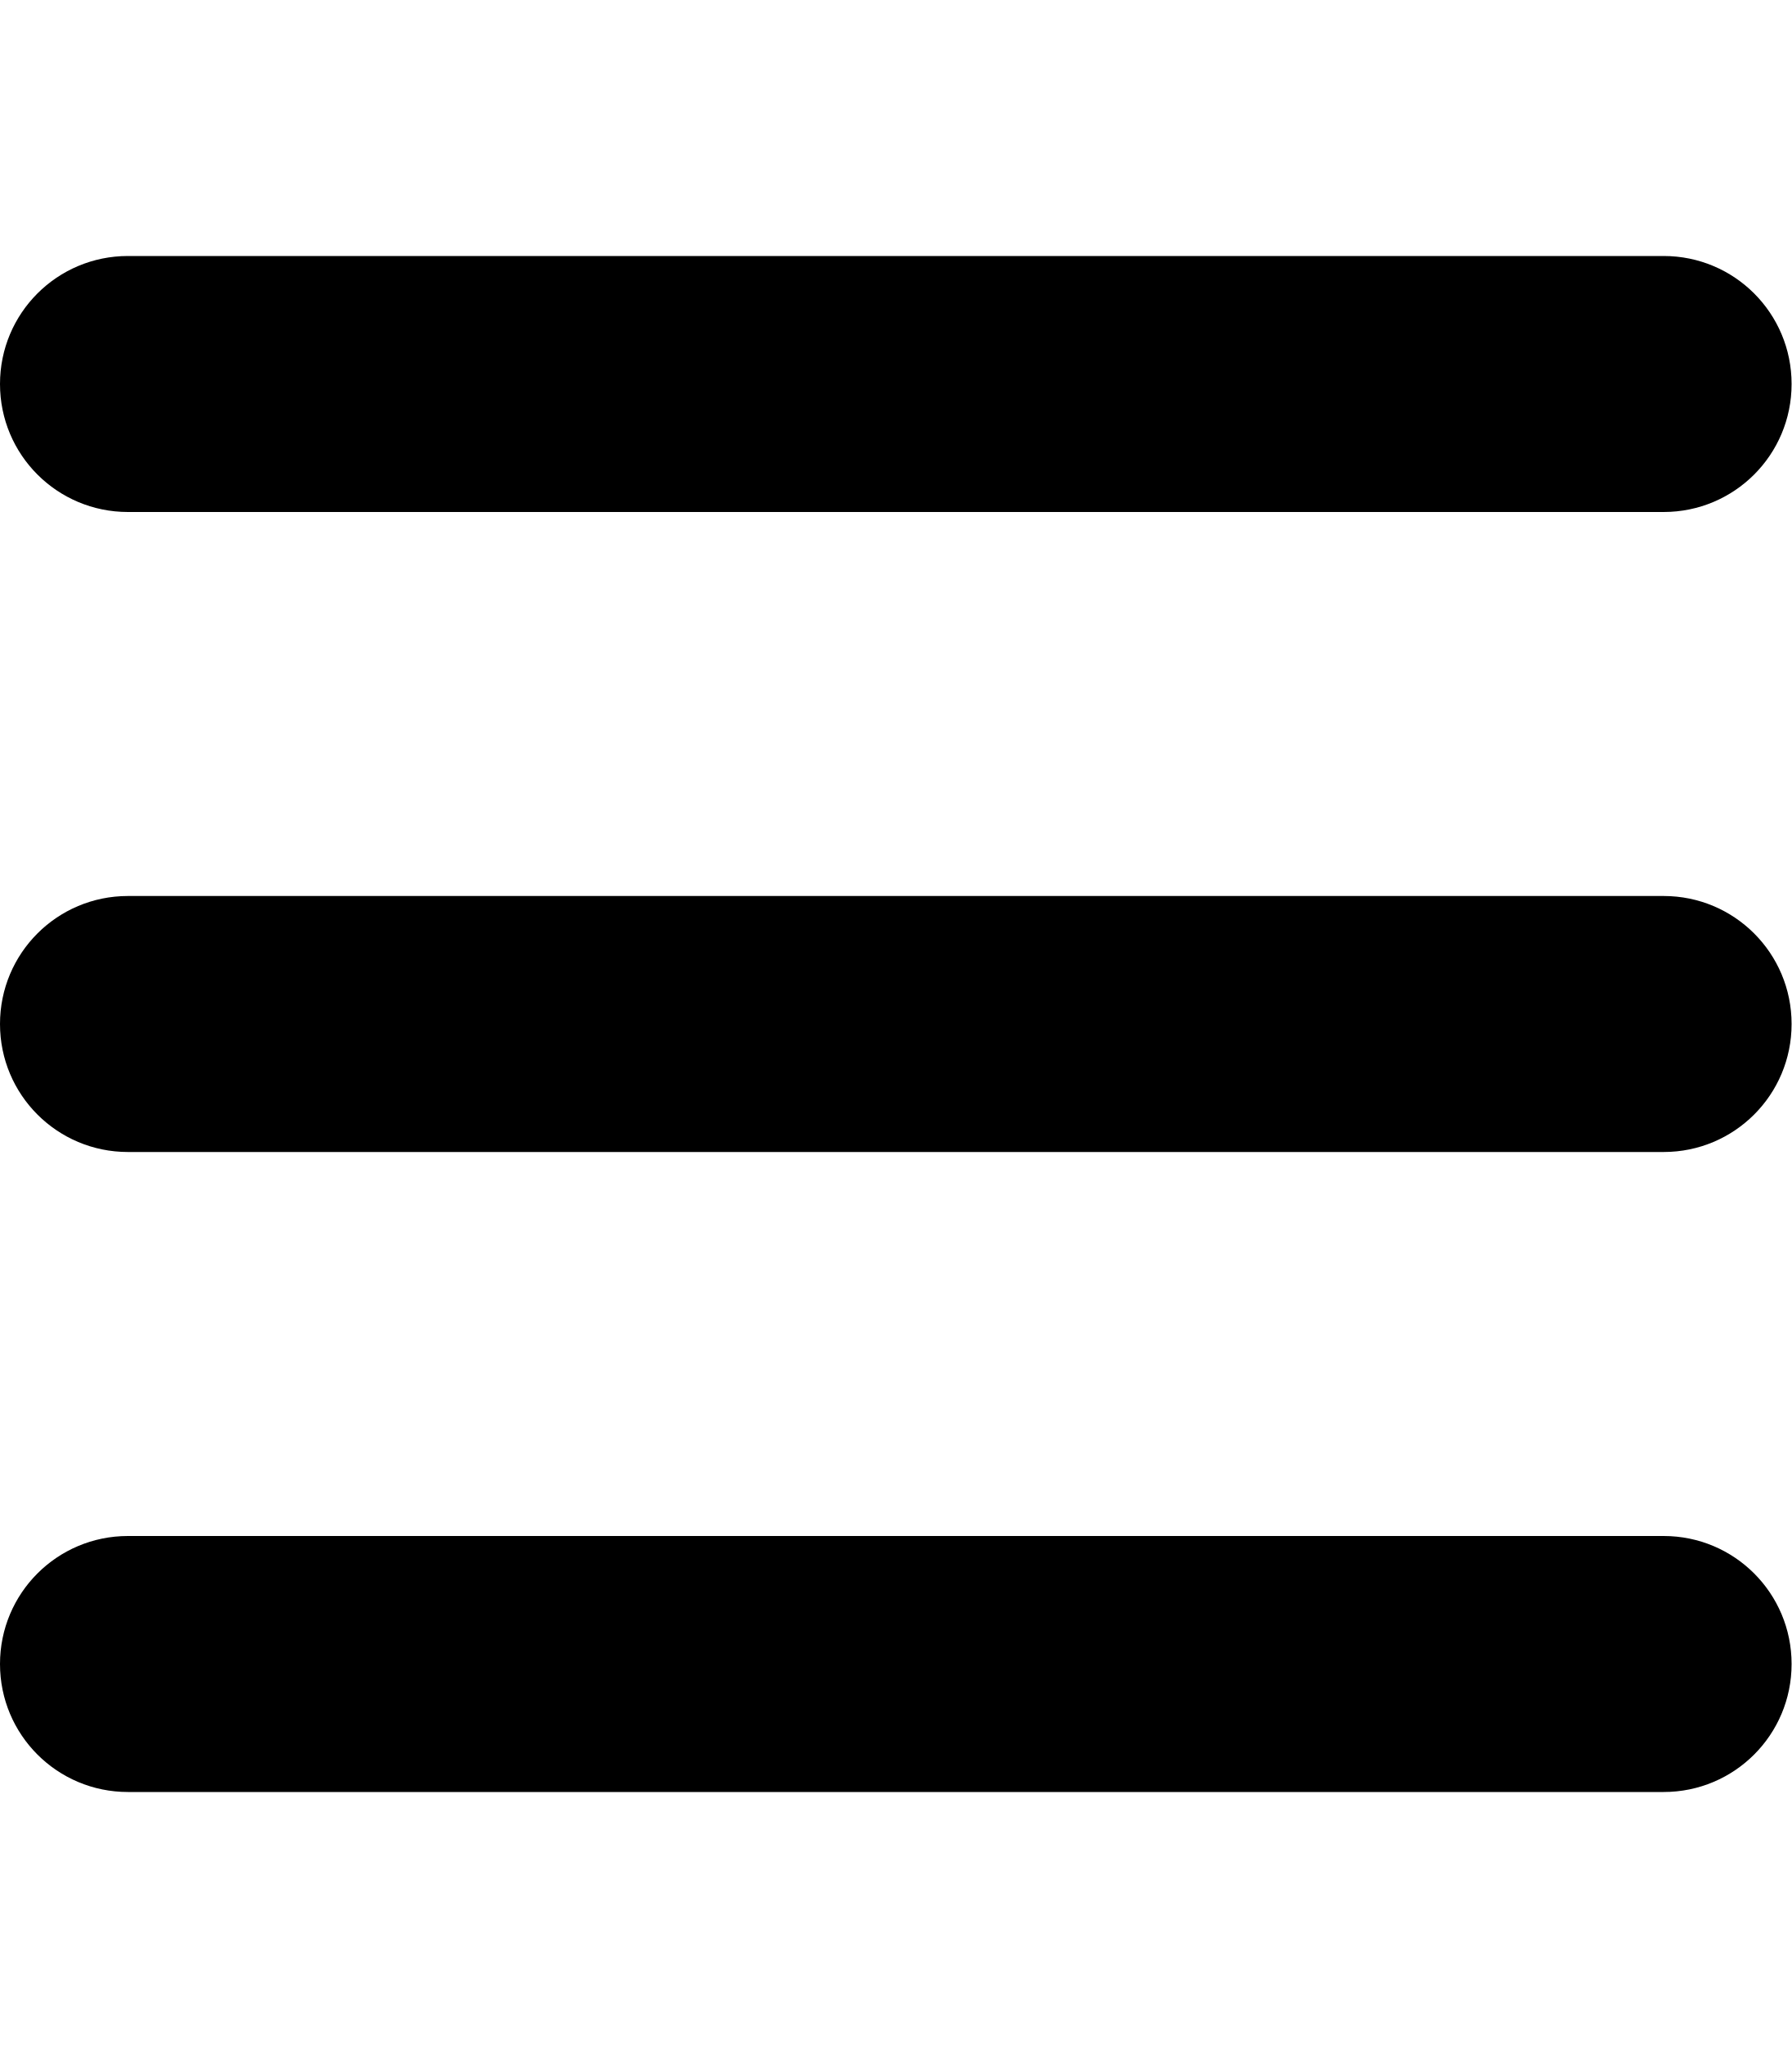
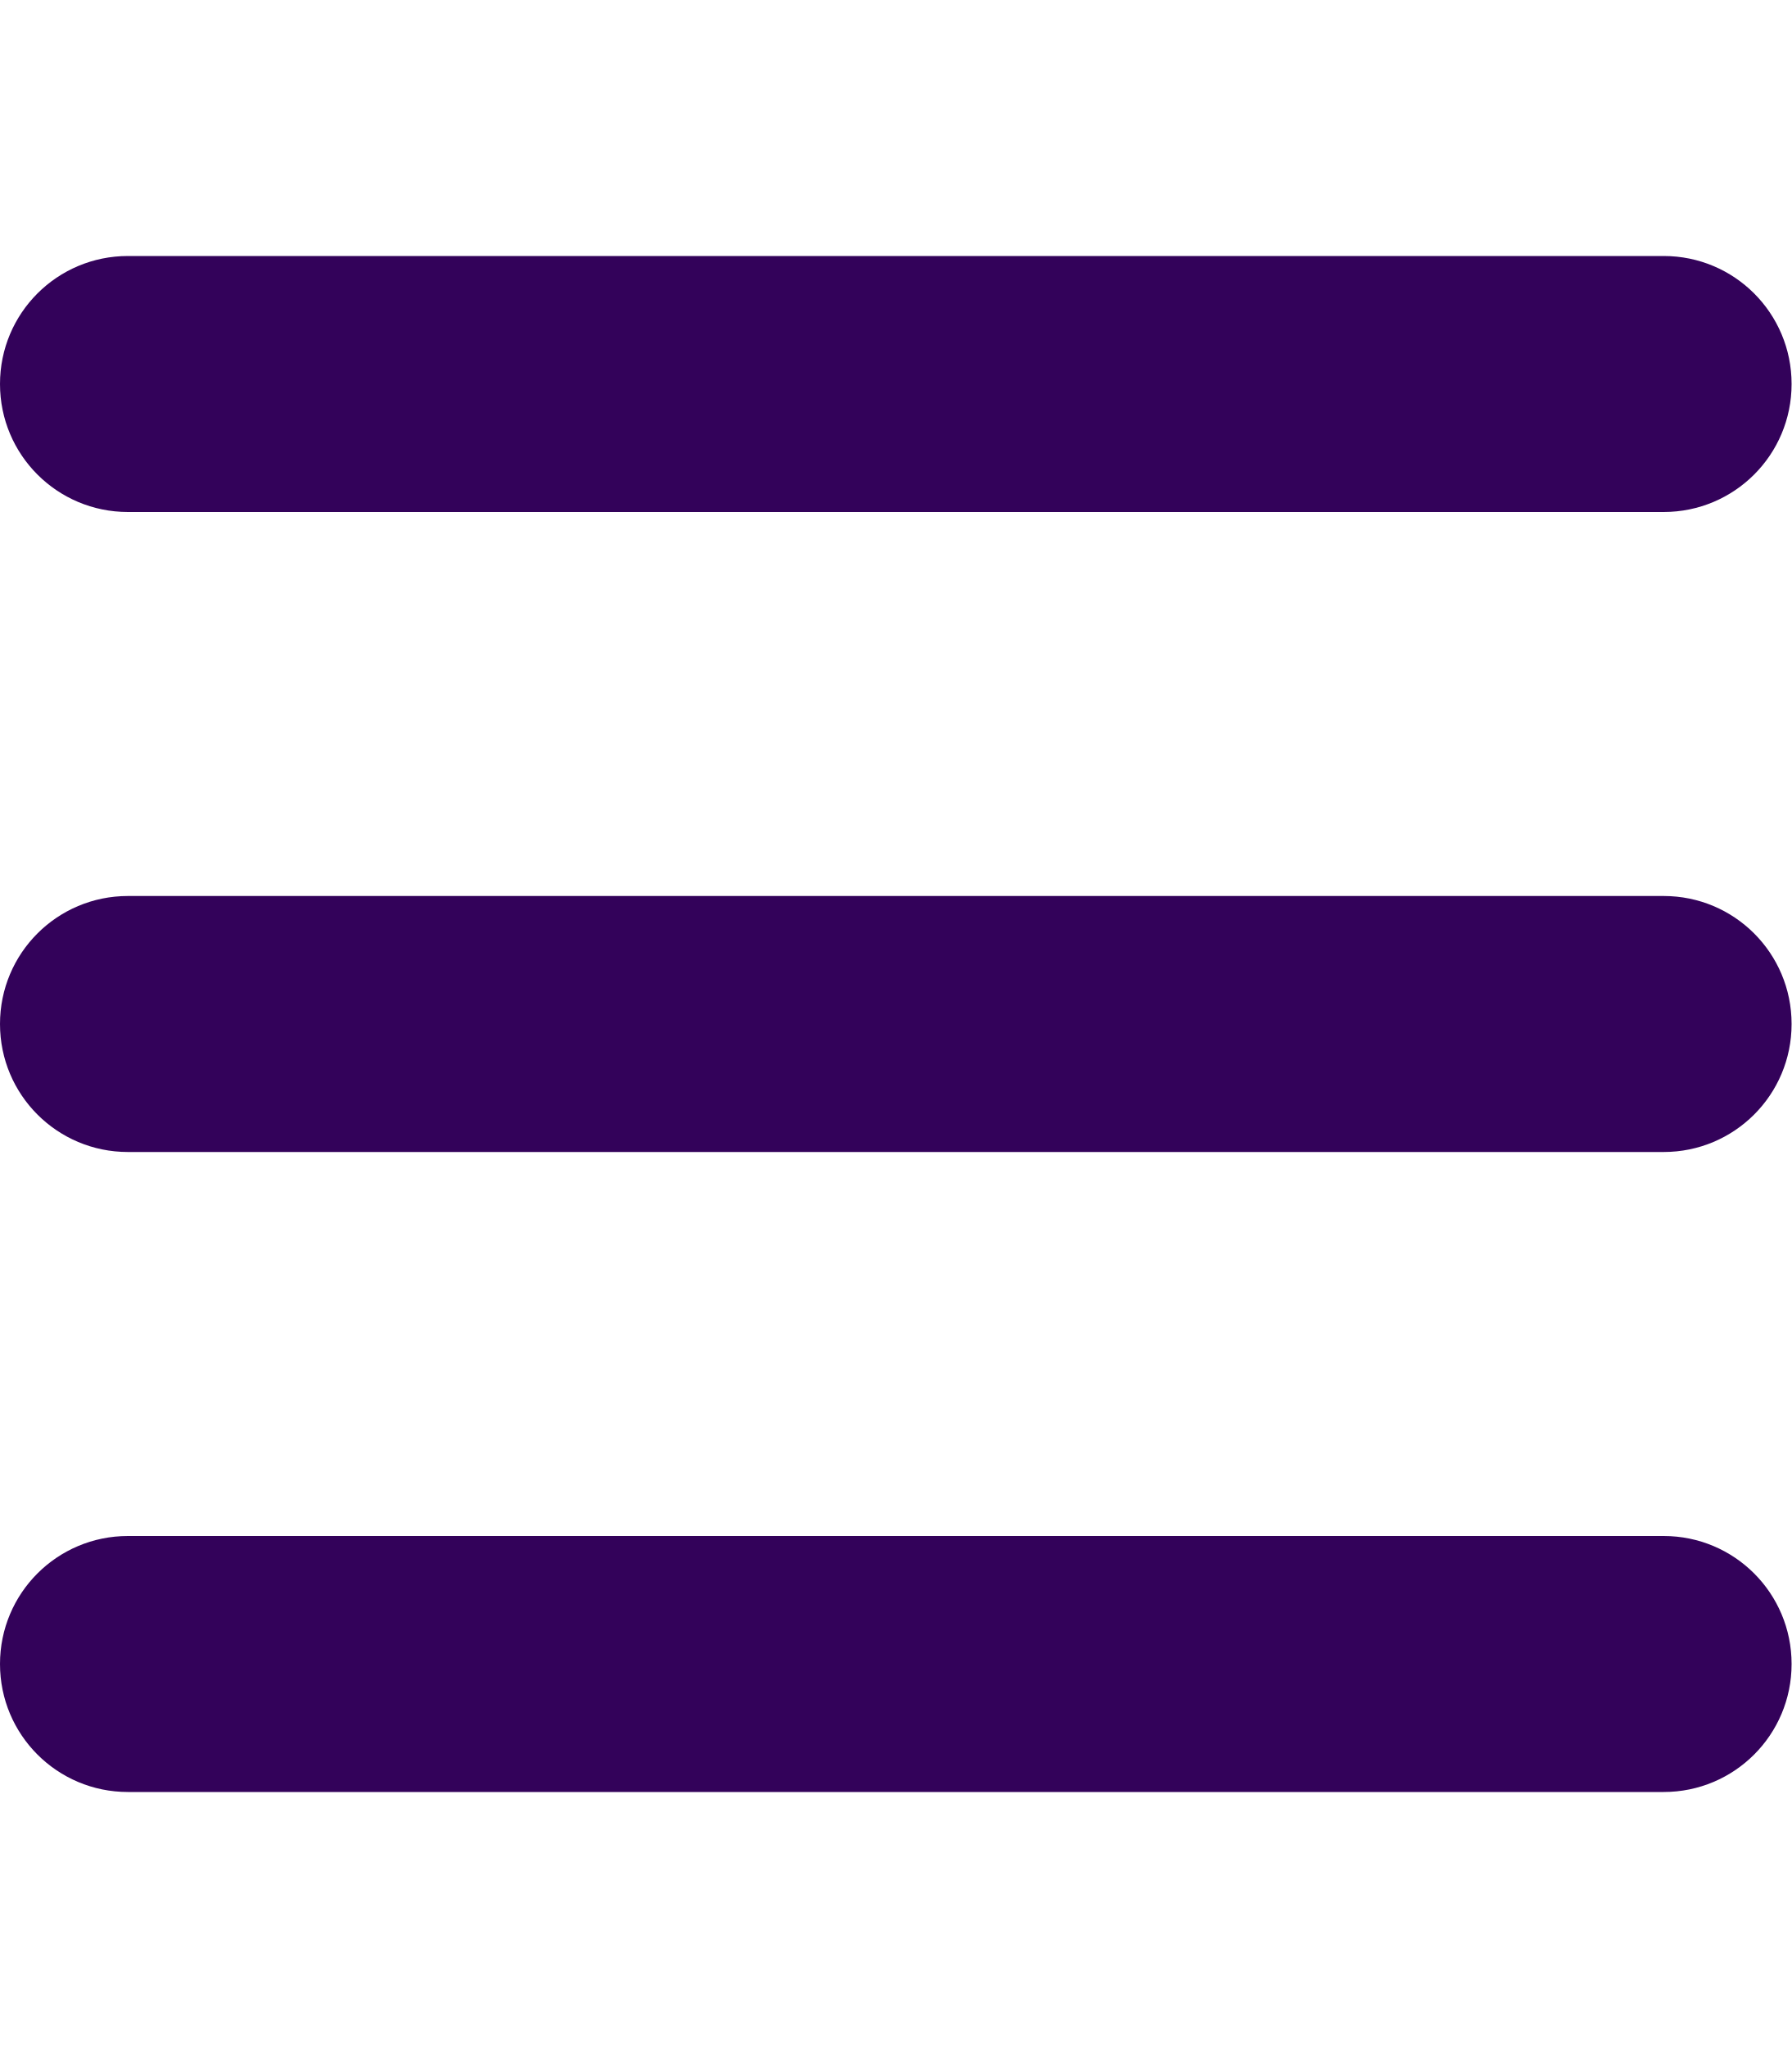
<svg xmlns="http://www.w3.org/2000/svg" viewBox="0 0 448 512">
-   <path d="M0 96C0 78.3 14.3 64 32 64H416c17.7 0 32 14.3 32 32s-14.3 32-32 32H32C14.3 128 0 113.7 0 96zM0 256c0-17.7 14.3-32 32-32H416c17.7 0 32 14.3 32 32s-14.3 32-32 32H32c-17.7 0-32-14.3-32-32zM448 416c0 17.7-14.3 32-32 32H32c-17.7 0-32-14.3-32-32s14.3-32 32-32H416c17.7 0 32 14.3 32 32z" />
+   <path fill="rgb(51, 2, 90)" d="M0 96C0 78.3 14.3 64 32 64H416c17.7 0 32 14.3 32 32s-14.3 32-32 32H32C14.3 128 0 113.7 0 96zM0 256c0-17.7 14.3-32 32-32H416c17.7 0 32 14.3 32 32s-14.3 32-32 32H32c-17.7 0-32-14.3-32-32zM448 416c0 17.7-14.3 32-32 32H32c-17.7 0-32-14.3-32-32s14.3-32 32-32H416c17.7 0 32 14.3 32 32z" />
</svg>
